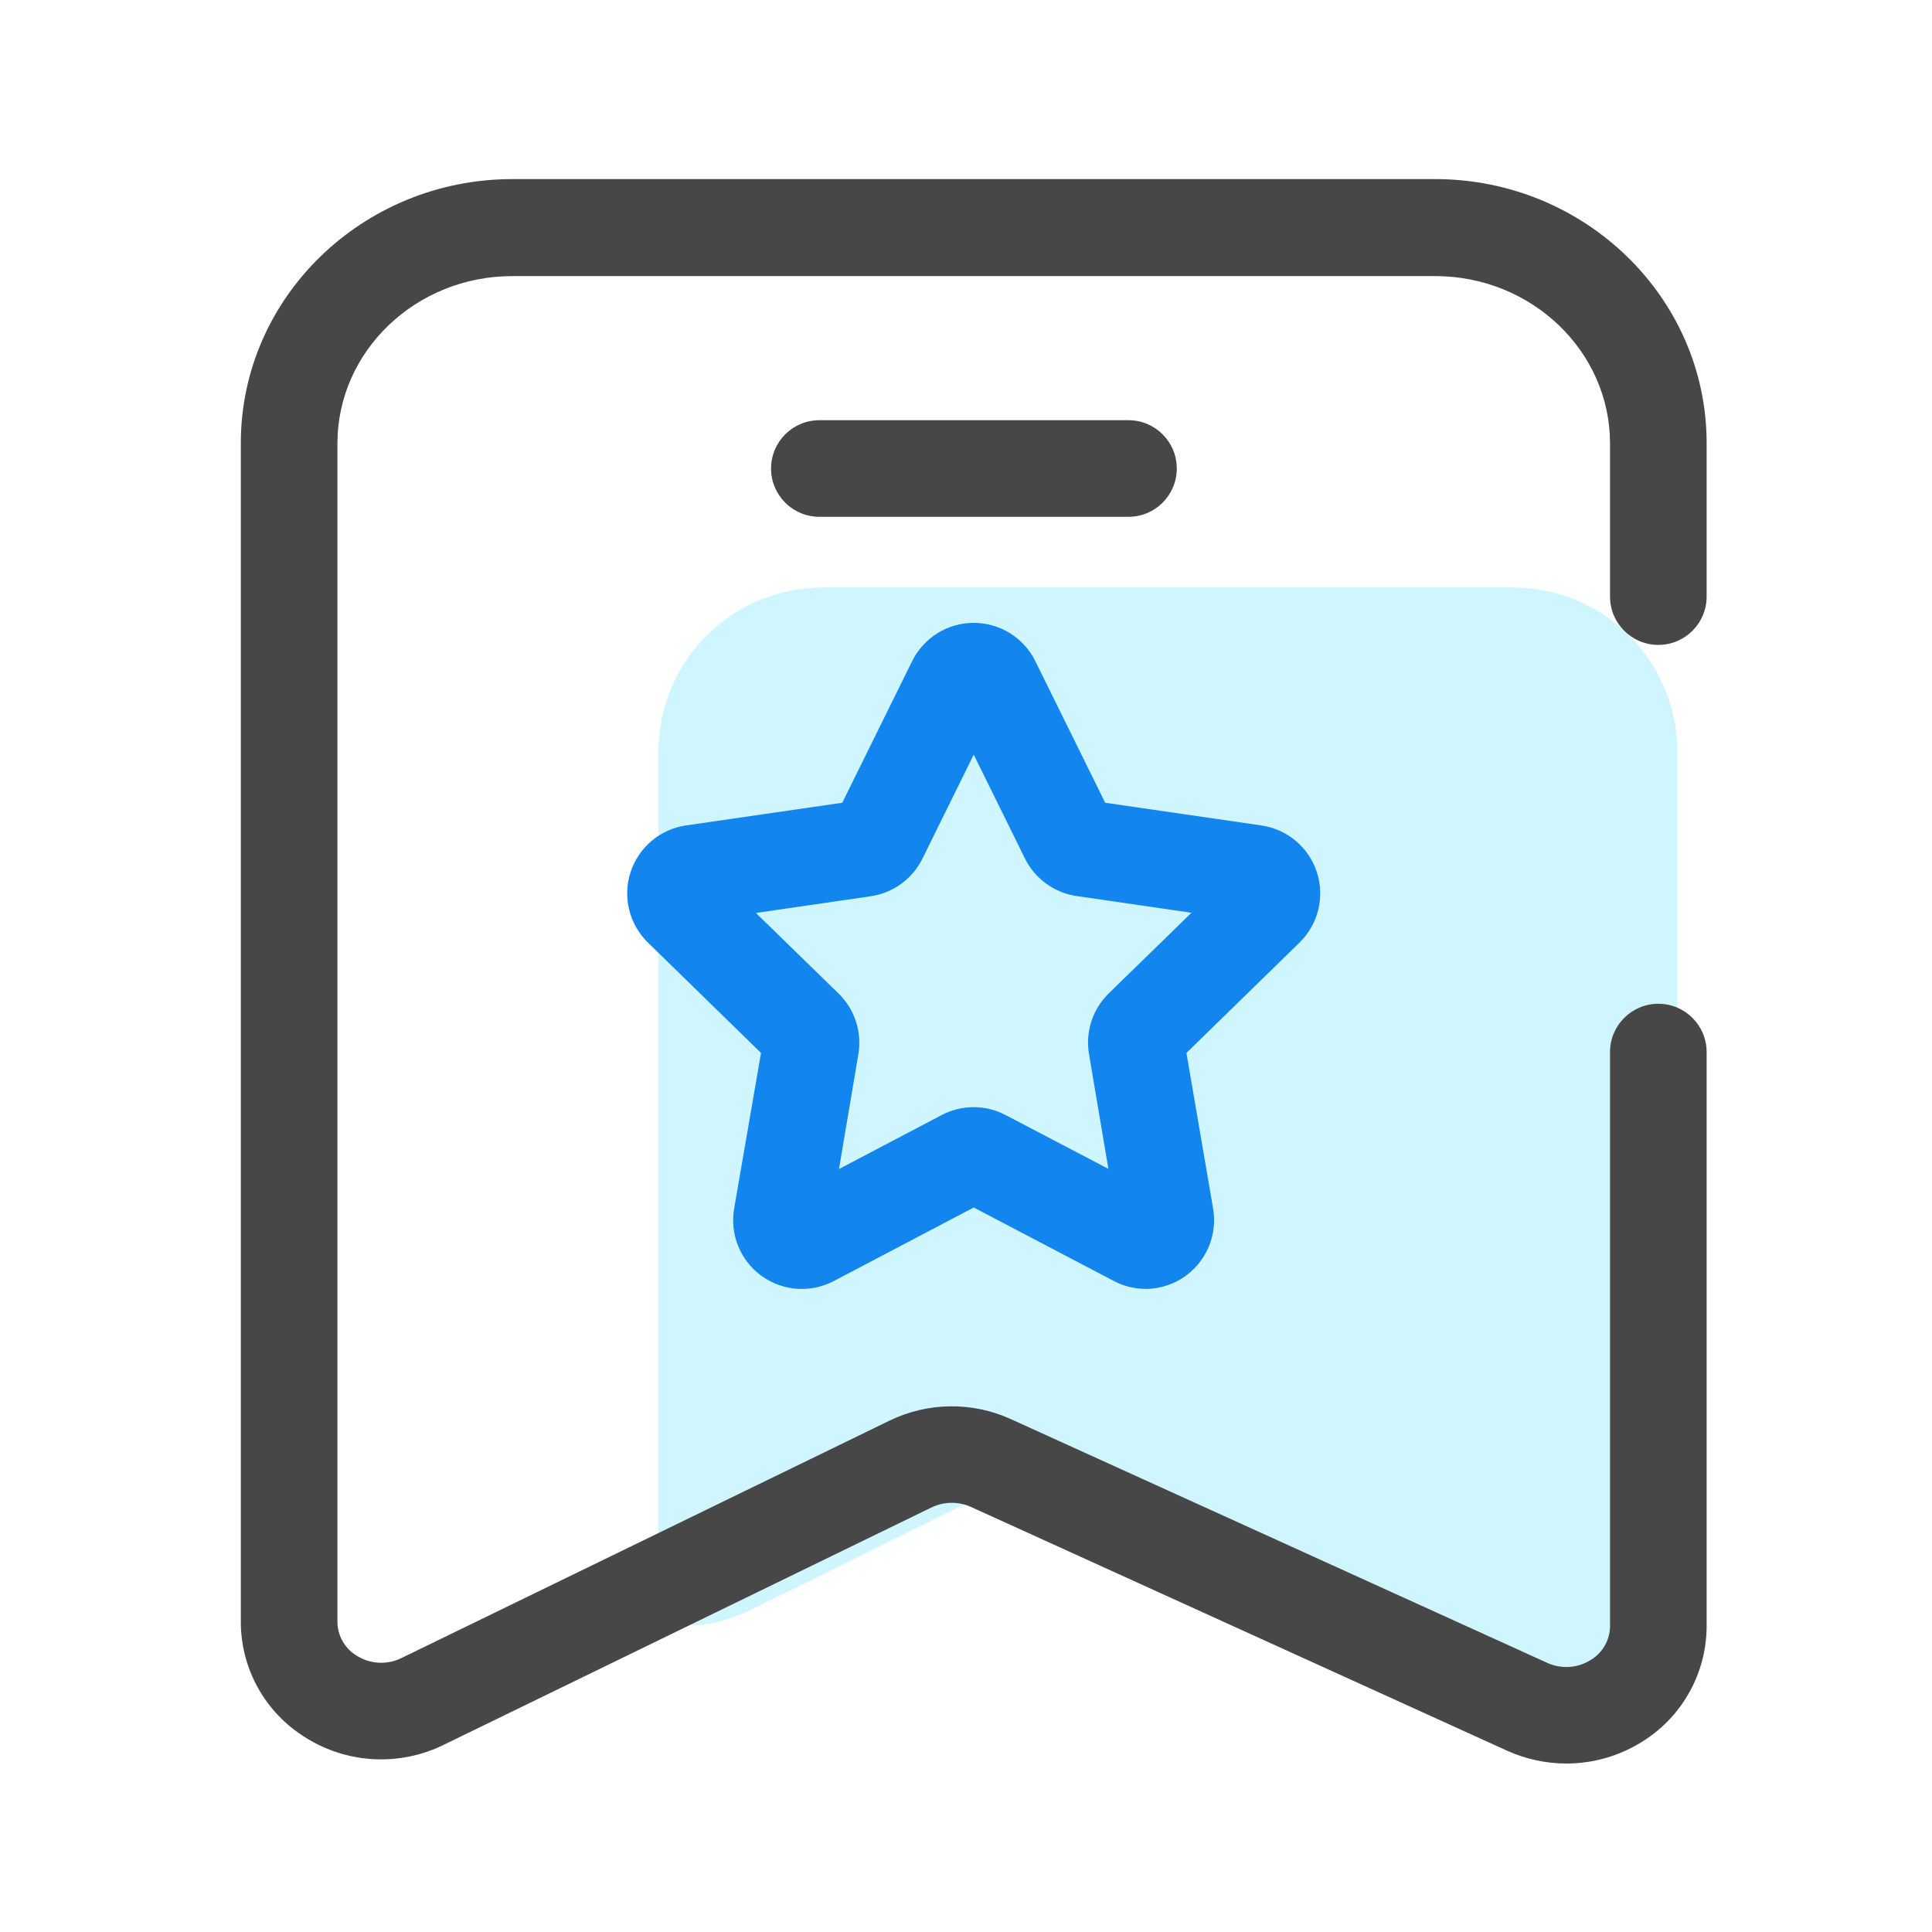
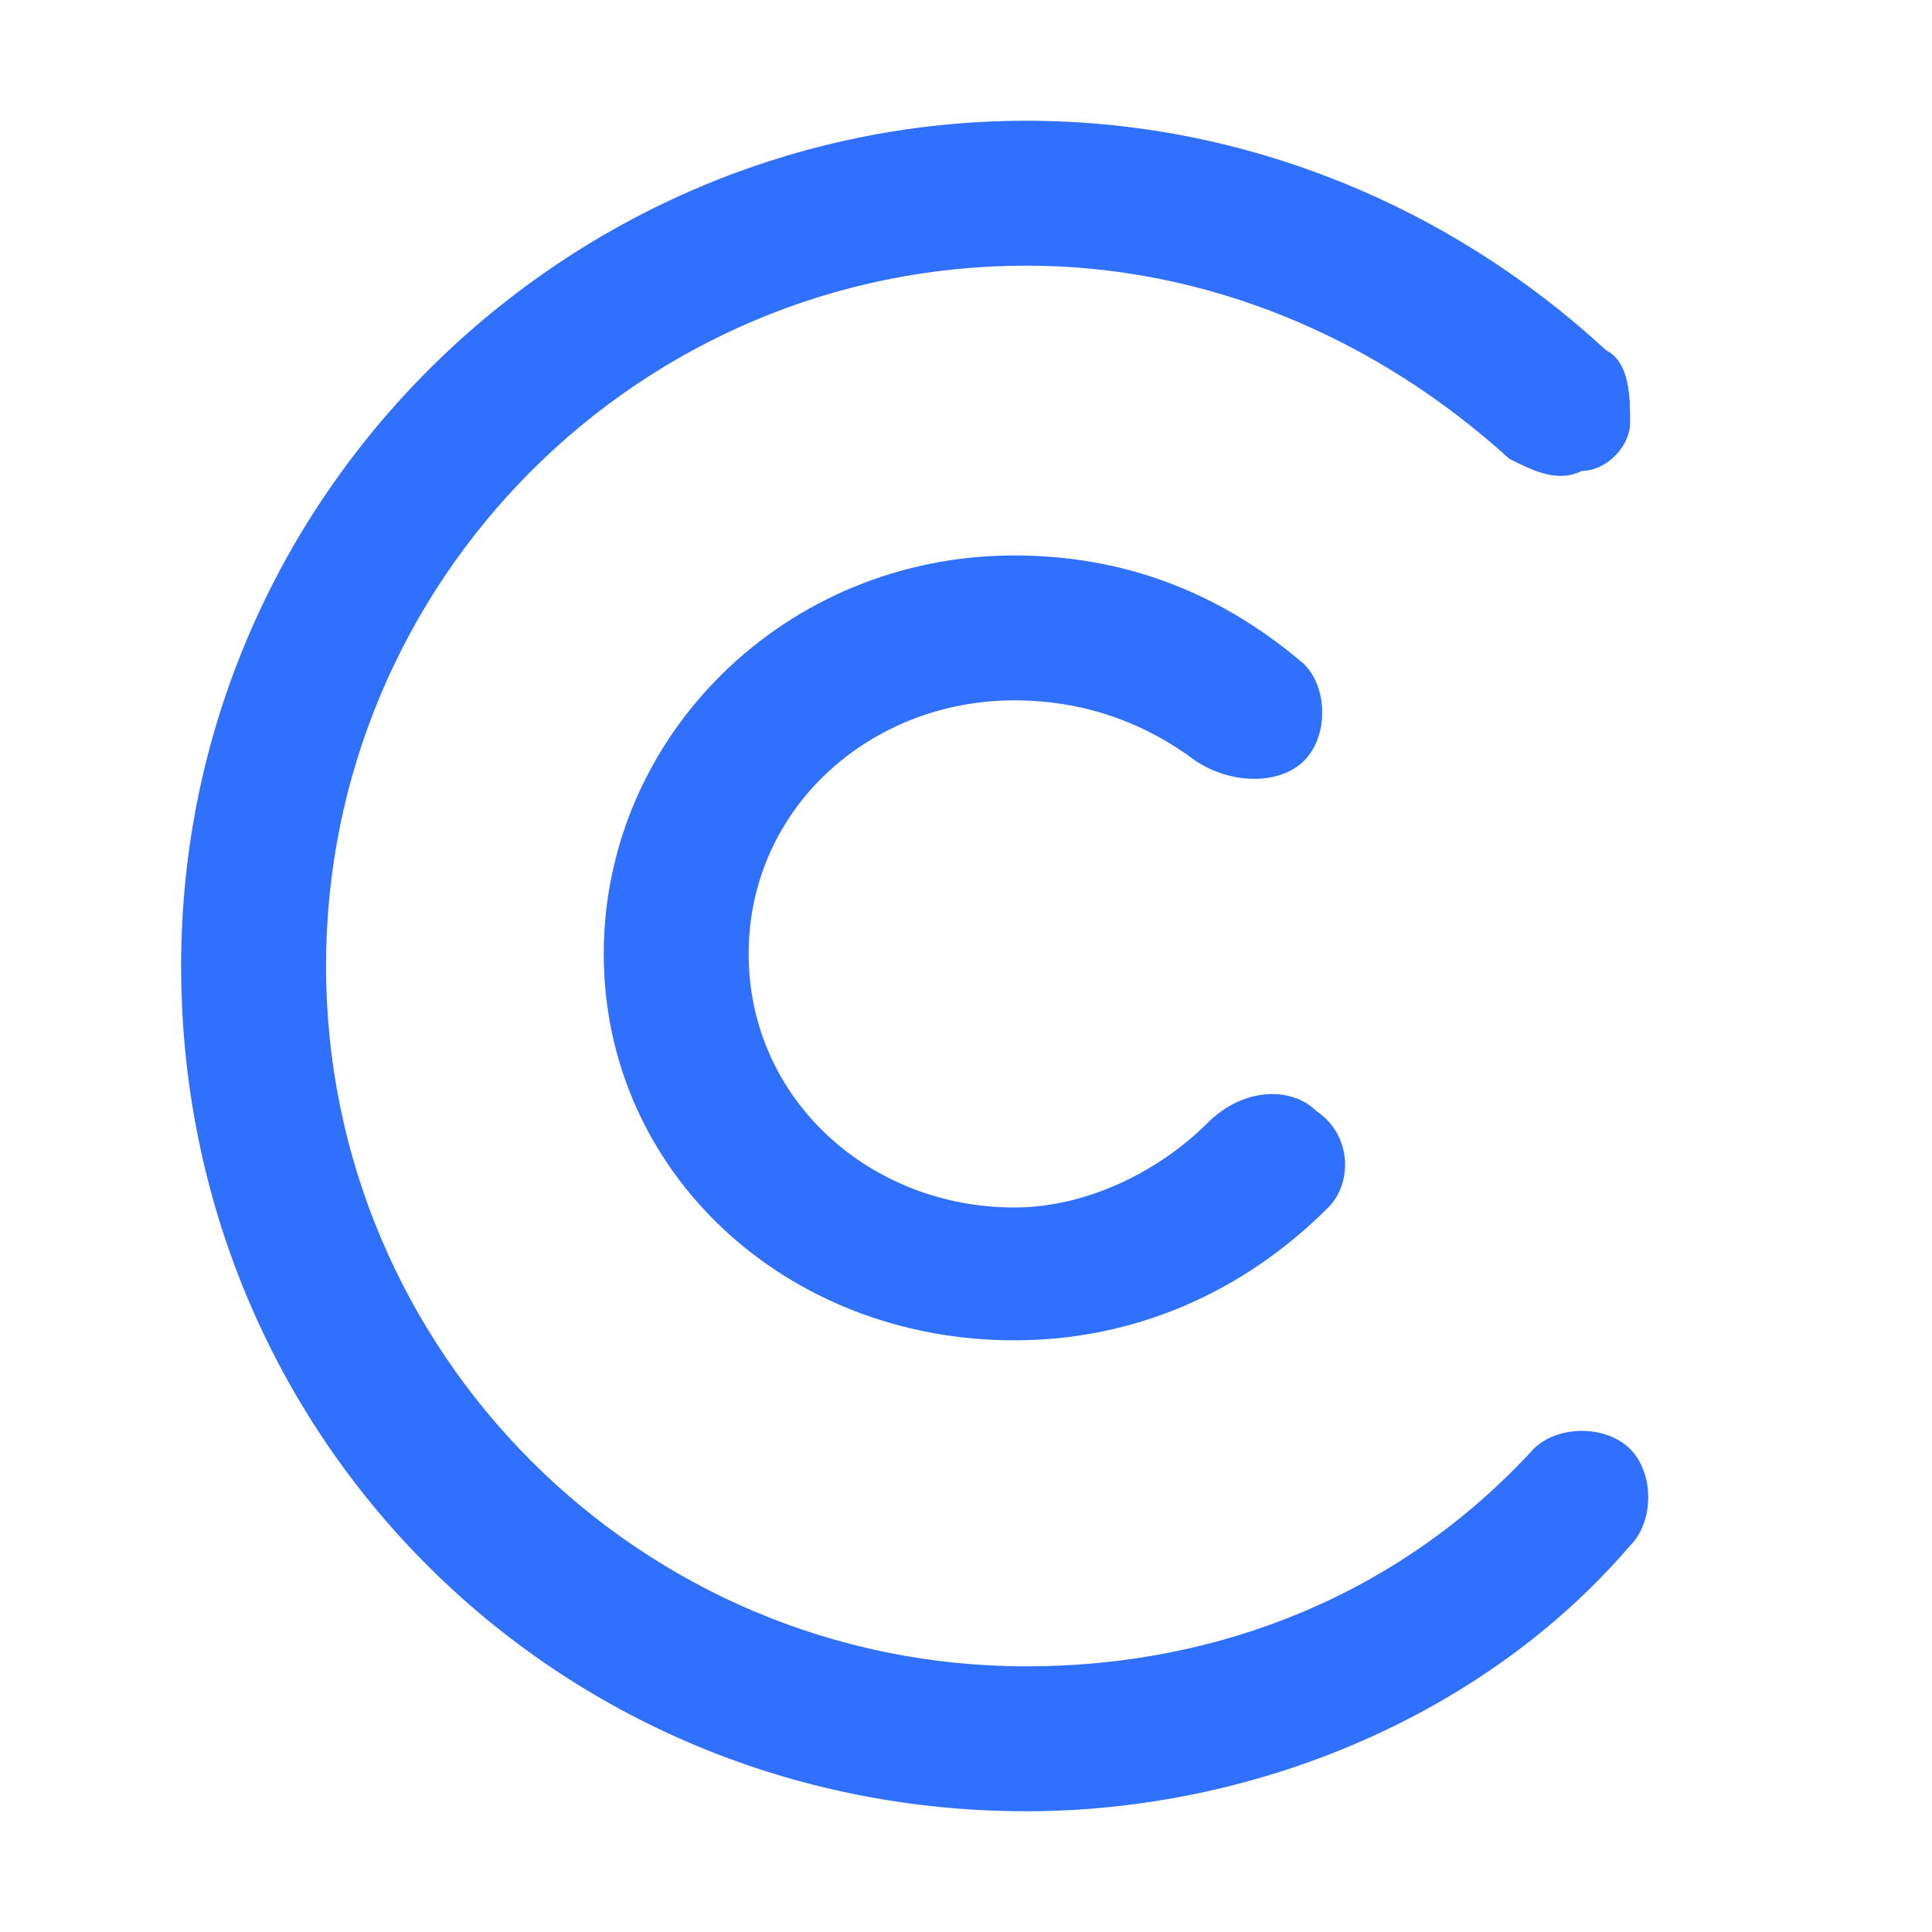
- <svg xmlns="http://www.w3.org/2000/svg" t="1712890484057" class="icon" viewBox="0 0 1024 1024" version="1.1" p-id="64121" width="200" height="200">
-   <path d="M889.037 870.4a36.301 36.301 0 0 1-51.814 32.205l-264.602-120.371a36.813 36.813 0 0 0-31.795 0.461l-140.237 69.325c-24.166 11.93-51.61 16.128-51.61-10.24V397.67a87.04 87.04 0 0 1 88.115-86.272h363.878a87.04 87.04 0 0 1 88.064 86.272z" fill="#CFF6FF" p-id="64122" />
-   <path d="M830.208 934.707a76.288 76.288 0 0 1-31.437-6.81L514.662 798.72a24.781 24.781 0 0 0-20.941 0.256l-258.509 125.798a75.162 75.162 0 0 1-73.267-3.84 71.987 71.987 0 0 1-34.304-61.44v-624.64c0-77.158 64.563-139.93 143.974-139.93h489.011c79.36 0 143.923 62.771 143.923 139.93v81.357a25.6 25.6 0 0 1-51.2 0V235.059c0-48.947-41.574-88.73-92.723-88.73H271.616c-51.2 0-92.774 39.782-92.774 88.73v624.64a21.094 21.094 0 0 0 10.24 17.869 24.32 24.32 0 0 0 23.706 1.229l258.509-125.747a75.52 75.52 0 0 1 64.512-0.87l284.16 129.126a24.371 24.371 0 0 0 23.398-1.638 21.094 21.094 0 0 0 9.984-17.715v-304.333a25.6 25.6 0 0 1 51.2 0v304.282a72.192 72.192 0 0 1-33.434 60.774 75.622 75.622 0 0 1-40.909 12.032z" fill="#474747" p-id="64123" />
-   <path d="M598.118 273.92h-163.84a25.6 25.6 0 0 1 0-51.2h163.84a25.6 25.6 0 0 1 0 51.2z" fill="#474747" p-id="64124" />
-   <path d="M607.13 683.11a35.84 35.84 0 0 1-16.947-4.25L516.096 640l-74.035 38.912A36.403 36.403 0 0 1 389.12 640.512l14.234-82.432-59.904-58.47A36.403 36.403 0 0 1 363.52 437.504l82.893-12.032 37.018-75.008a36.403 36.403 0 0 1 65.331 0l37.018 75.008 82.79 12.032a36.403 36.403 0 0 1 20.173 62.106L628.838 558.08l14.131 82.483a36.454 36.454 0 0 1-35.84 42.598zM400.64 483.891l44.032 42.906a36.454 36.454 0 0 1 10.24 32.205l-10.24 60.621 54.426-28.621a36.403 36.403 0 0 1 33.894 0l54.477 28.518-10.24-60.621a36.454 36.454 0 0 1 10.24-32.205l44.032-42.906-60.826-8.858a36.506 36.506 0 0 1-27.443-19.917l-27.136-55.04-27.187 55.142a36.506 36.506 0 0 1-27.443 19.917z m260.557 4.301z" fill="#1285EF" p-id="64125" />
+ <svg xmlns="http://www.w3.org/2000/svg" t="1748921139205" class="icon" viewBox="0 0 1024 1024" version="1.1" p-id="10847" width="400" height="400">
+   <path d="M537.6 710.4C416 710.4 320 620.8 320 505.6s96-211.2 217.6-211.2c57.6 0 108.8 19.2 153.6 57.6 12.8 12.8 12.8 38.4 0 51.2-12.8 12.8-38.4 12.8-57.6 0-25.6-19.2-57.6-32-96-32-76.8 0-140.8 57.6-140.8 134.4s64 134.4 140.8 134.4c38.4 0 76.8-19.2 102.4-44.8 19.2-19.2 44.8-19.2 57.6-6.4 19.2 12.8 19.2 38.4 6.4 51.2-44.8 44.8-102.4 70.4-166.4 70.4z" p-id="10848" fill="#3070ff" />
+   <path d="M544 960c-249.6 0-448-198.4-448-448s204.8-448 448-448c115.2 0 224 44.8 307.2 121.6 12.8 6.4 12.8 25.6 12.8 38.4 0 12.8-12.8 25.6-25.6 25.6-12.8 6.4-25.6 0-38.4-6.4-70.4-64-160-102.4-256-102.4-204.8 0-371.2 166.4-371.2 371.2 0 204.8 166.4 371.2 371.2 371.2 102.4 0 198.4-38.4 268.8-115.2 12.8-12.8 38.4-12.8 51.2 0 12.8 12.8 12.8 38.4 0 51.2-76.8 89.6-198.4 140.8-320 140.8z" p-id="10849" fill="#3070ff" />
</svg>
